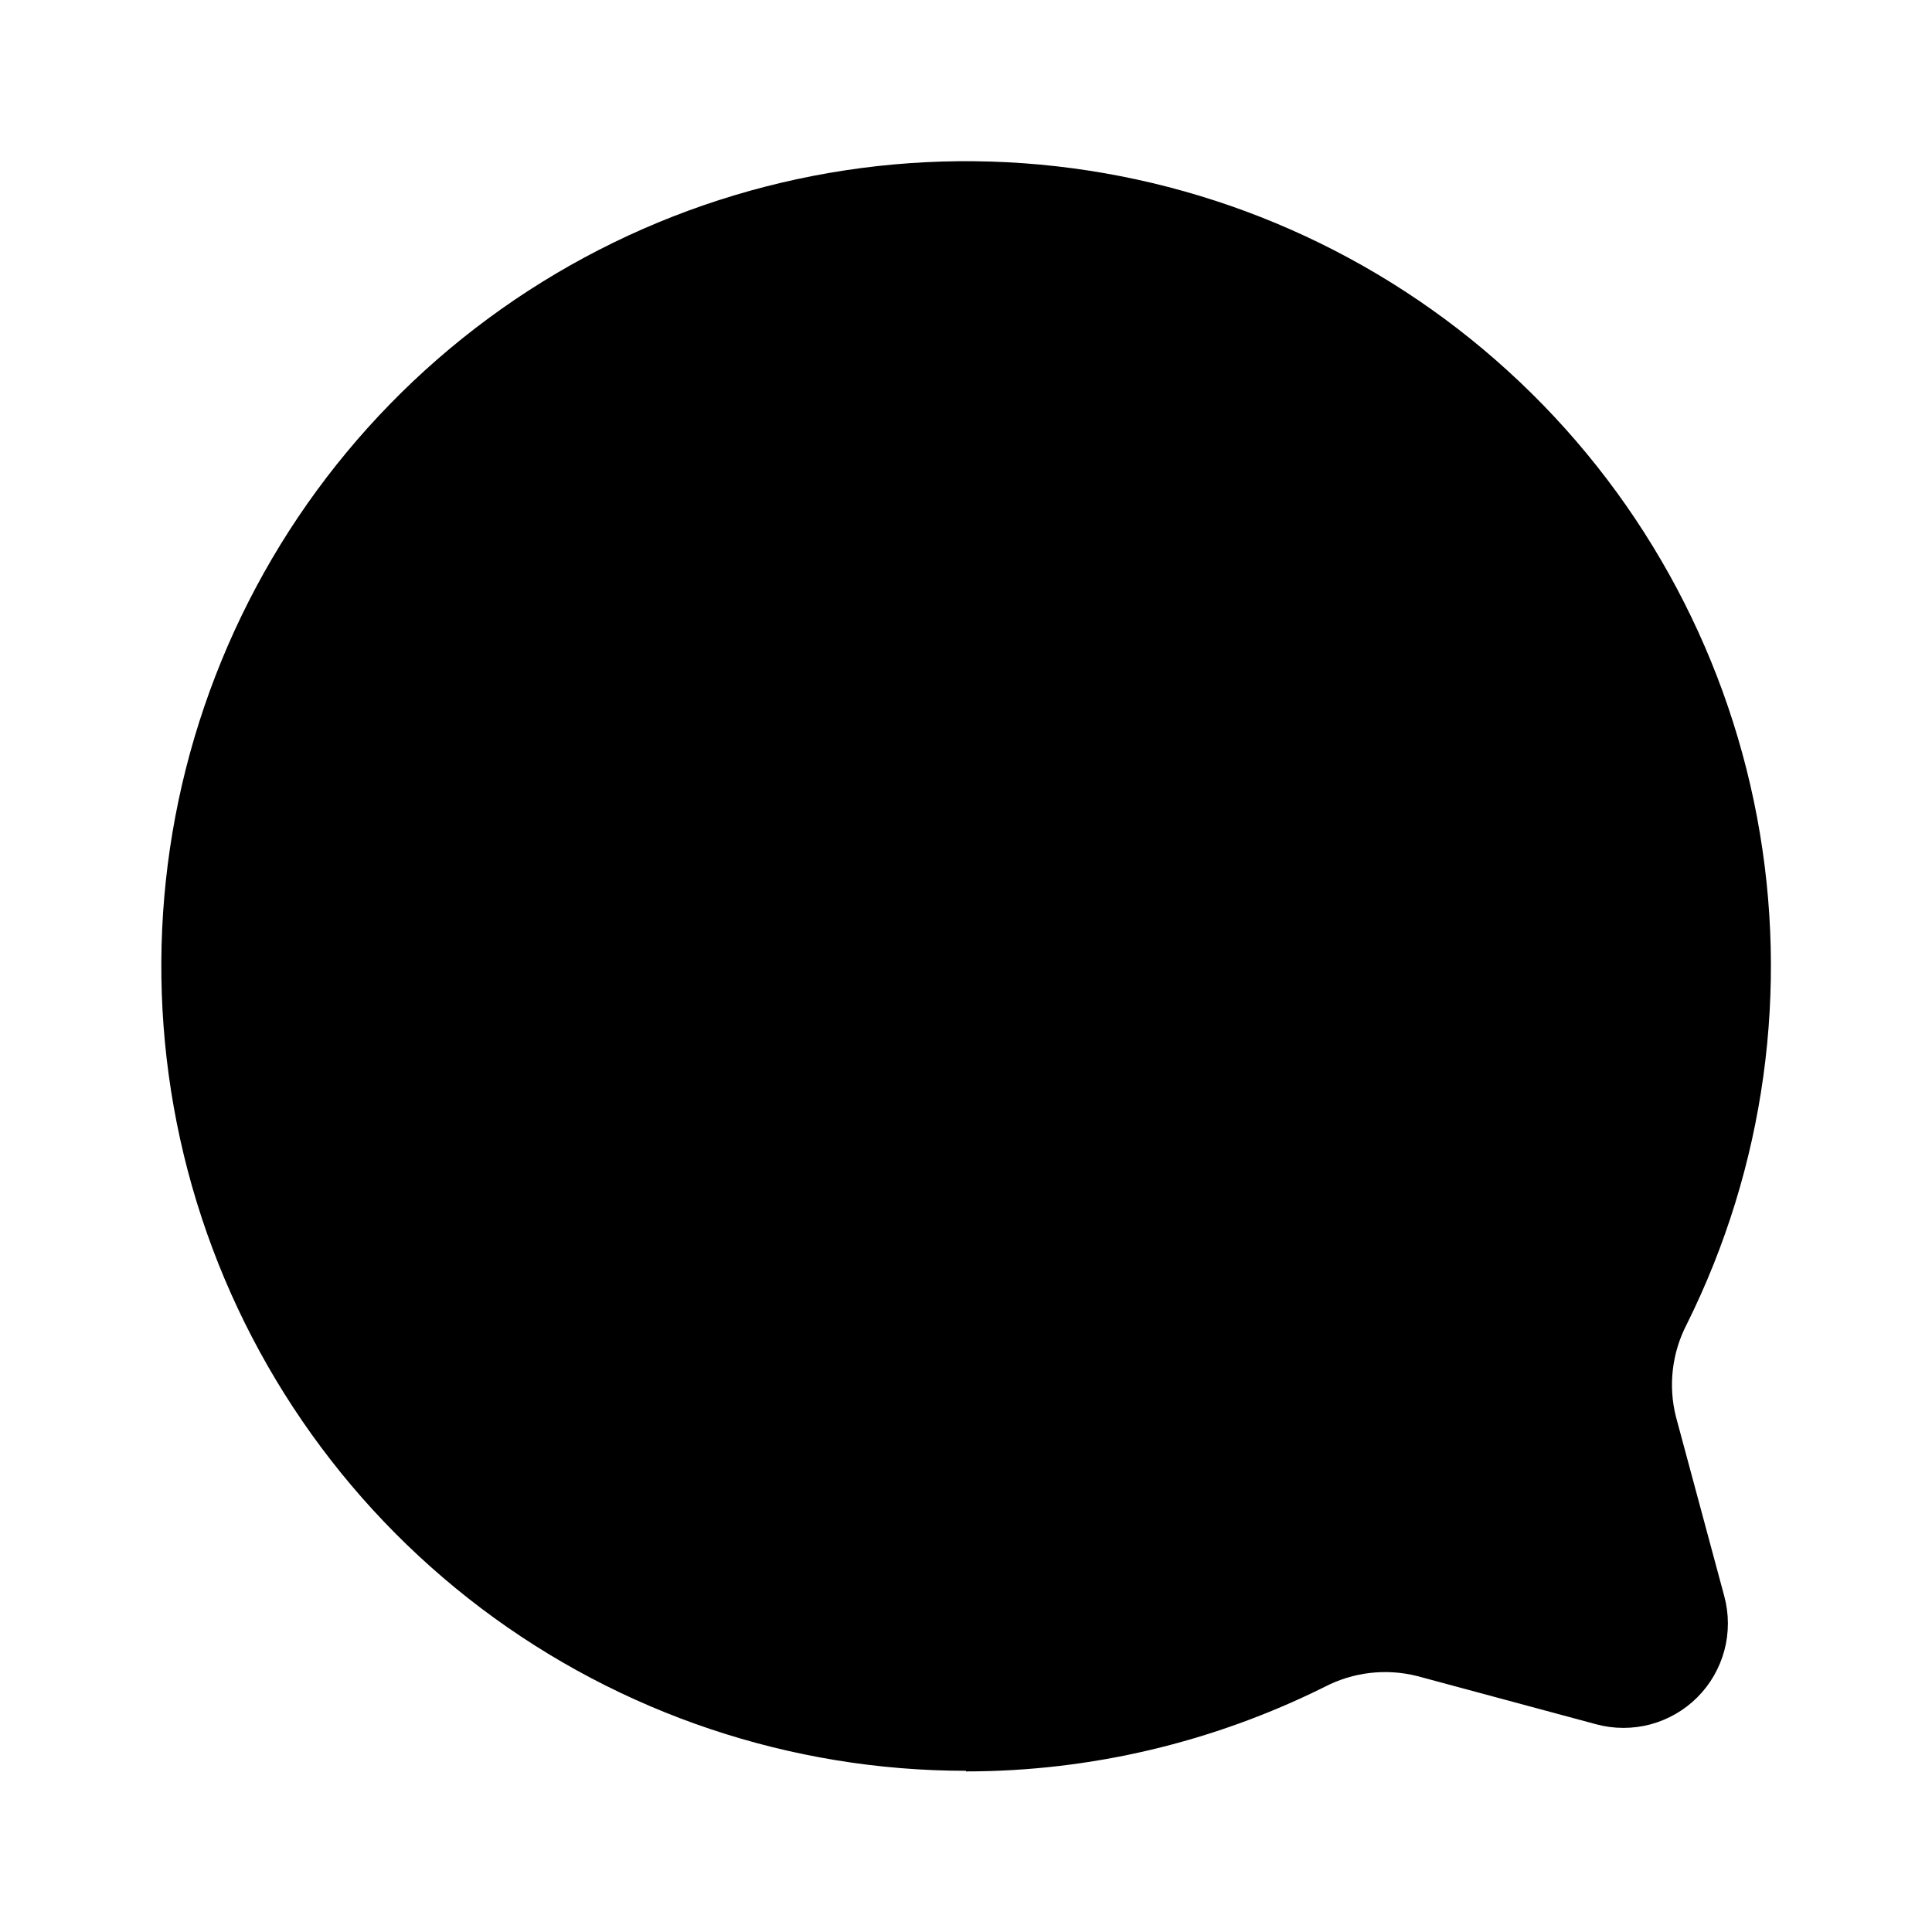
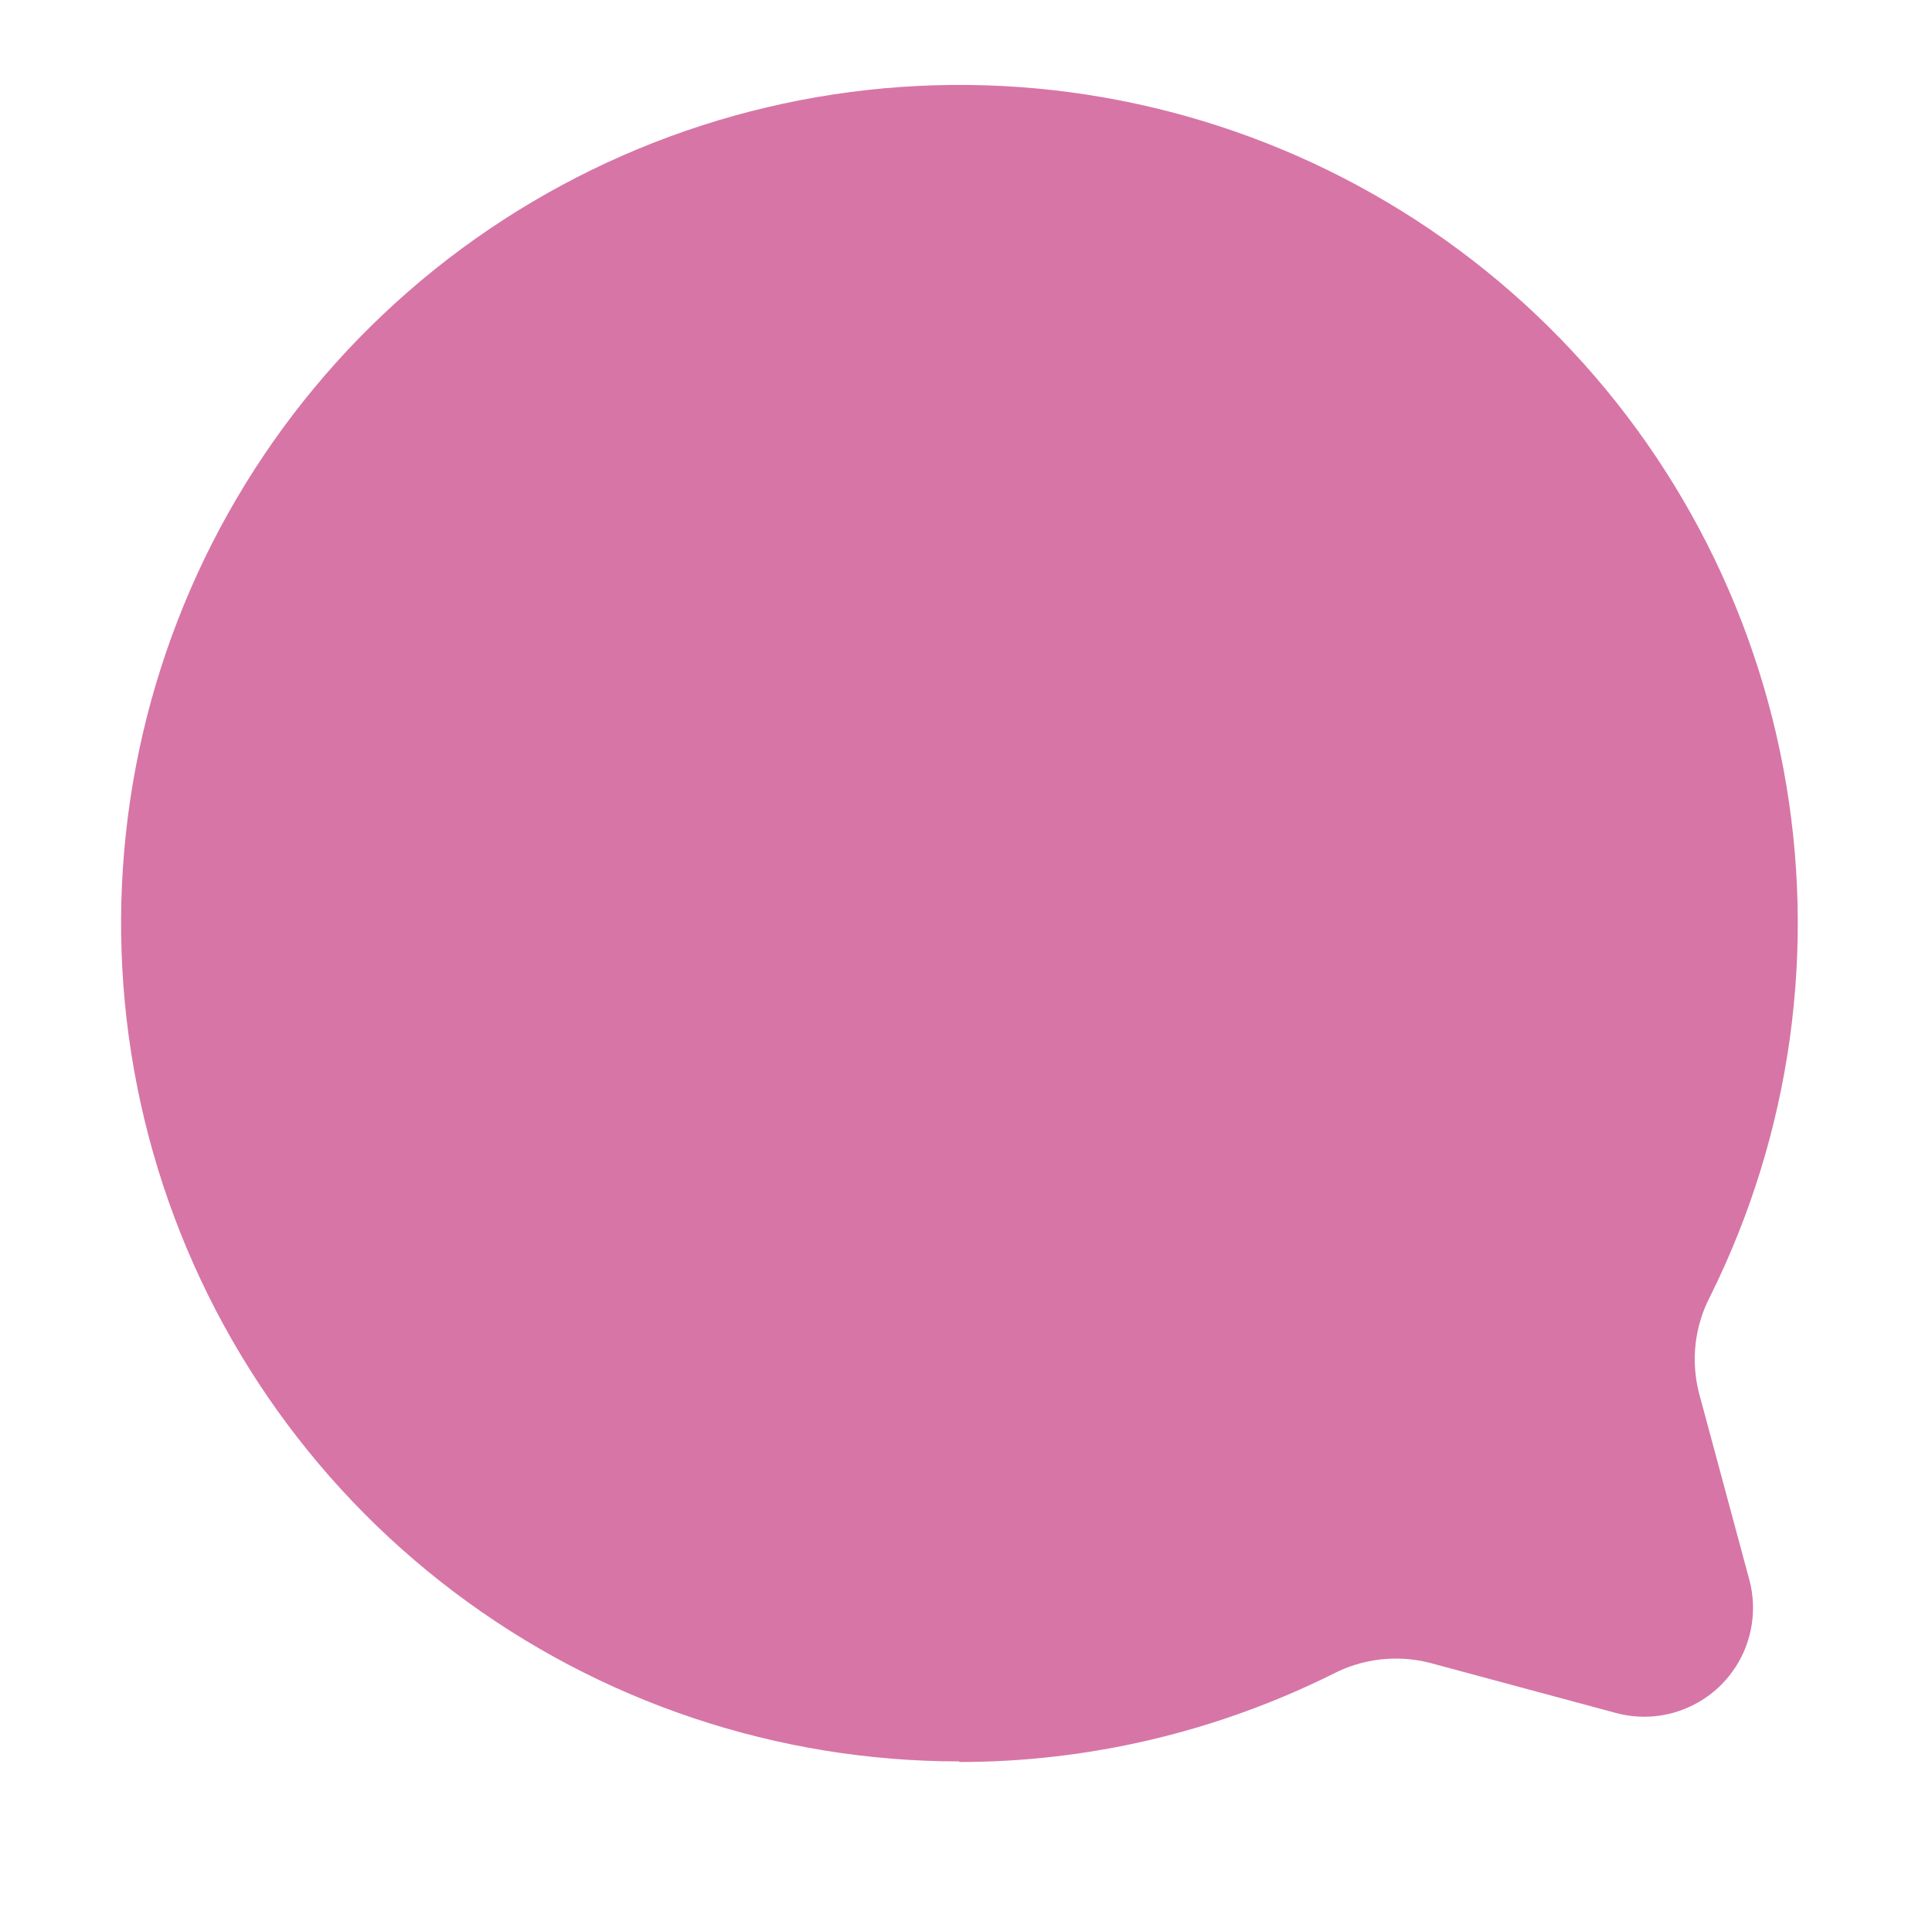
- <svg xmlns="http://www.w3.org/2000/svg" width="32" height="32" viewBox="0 0 32 32" fill="none">
-   <path d="M16 29.33C13.102 29.33 10.282 28.384 7.969 26.638C5.656 24.891 3.975 22.438 3.181 19.65C2.388 16.862 2.524 13.892 3.571 11.188C4.617 8.485 6.516 6.197 8.98 4.67C11.444 3.143 14.338 2.46 17.224 2.726C20.111 2.992 22.832 4.191 24.975 6.143C27.119 8.094 28.568 10.691 29.103 13.54C29.638 16.389 29.23 19.334 27.94 21.93C27.693 22.404 27.628 22.952 27.76 23.47L28.56 26.44C28.639 26.734 28.639 27.043 28.561 27.336C28.482 27.63 28.328 27.898 28.113 28.113C27.898 28.328 27.63 28.482 27.337 28.561C27.043 28.639 26.734 28.639 26.44 28.56L23.47 27.76C22.955 27.631 22.411 27.695 21.94 27.94C20.09 28.86 18.06 29.34 16 29.34V29.33Z" fill="black" />
+ <svg xmlns="http://www.w3.org/2000/svg" width="152" zoomAndPan="magnify" viewBox="0 0 114 112.5" height="150" preserveAspectRatio="xMidYMid meet" version="1.0">
+   <path fill="#d775a6" d="M 56.605 103.949 C 45.848 103.949 35.387 100.441 26.801 93.957 C 18.215 87.477 11.98 78.371 9.035 68.023 C 6.09 57.68 6.598 46.656 10.48 36.625 C 14.363 26.59 21.41 18.098 30.551 12.434 C 39.695 6.766 50.438 4.234 61.148 5.219 C 71.859 6.207 81.957 10.656 89.914 17.898 C 97.867 25.141 103.246 34.777 105.23 45.348 C 107.215 55.922 105.703 66.852 100.918 76.488 C 99.996 78.246 99.758 80.281 100.25 82.203 L 103.219 93.223 C 103.512 94.312 103.512 95.461 103.219 96.551 C 102.93 97.641 102.355 98.633 101.559 99.43 C 100.758 100.23 99.766 100.801 98.676 101.094 C 97.586 101.387 96.438 101.383 95.348 101.09 L 84.328 98.121 C 82.418 97.645 80.398 97.879 78.648 98.789 C 71.785 102.203 64.25 103.984 56.605 103.984 Z M 56.605 103.949 " fill-opacity="1" fill-rule="nonzero" />
</svg>
